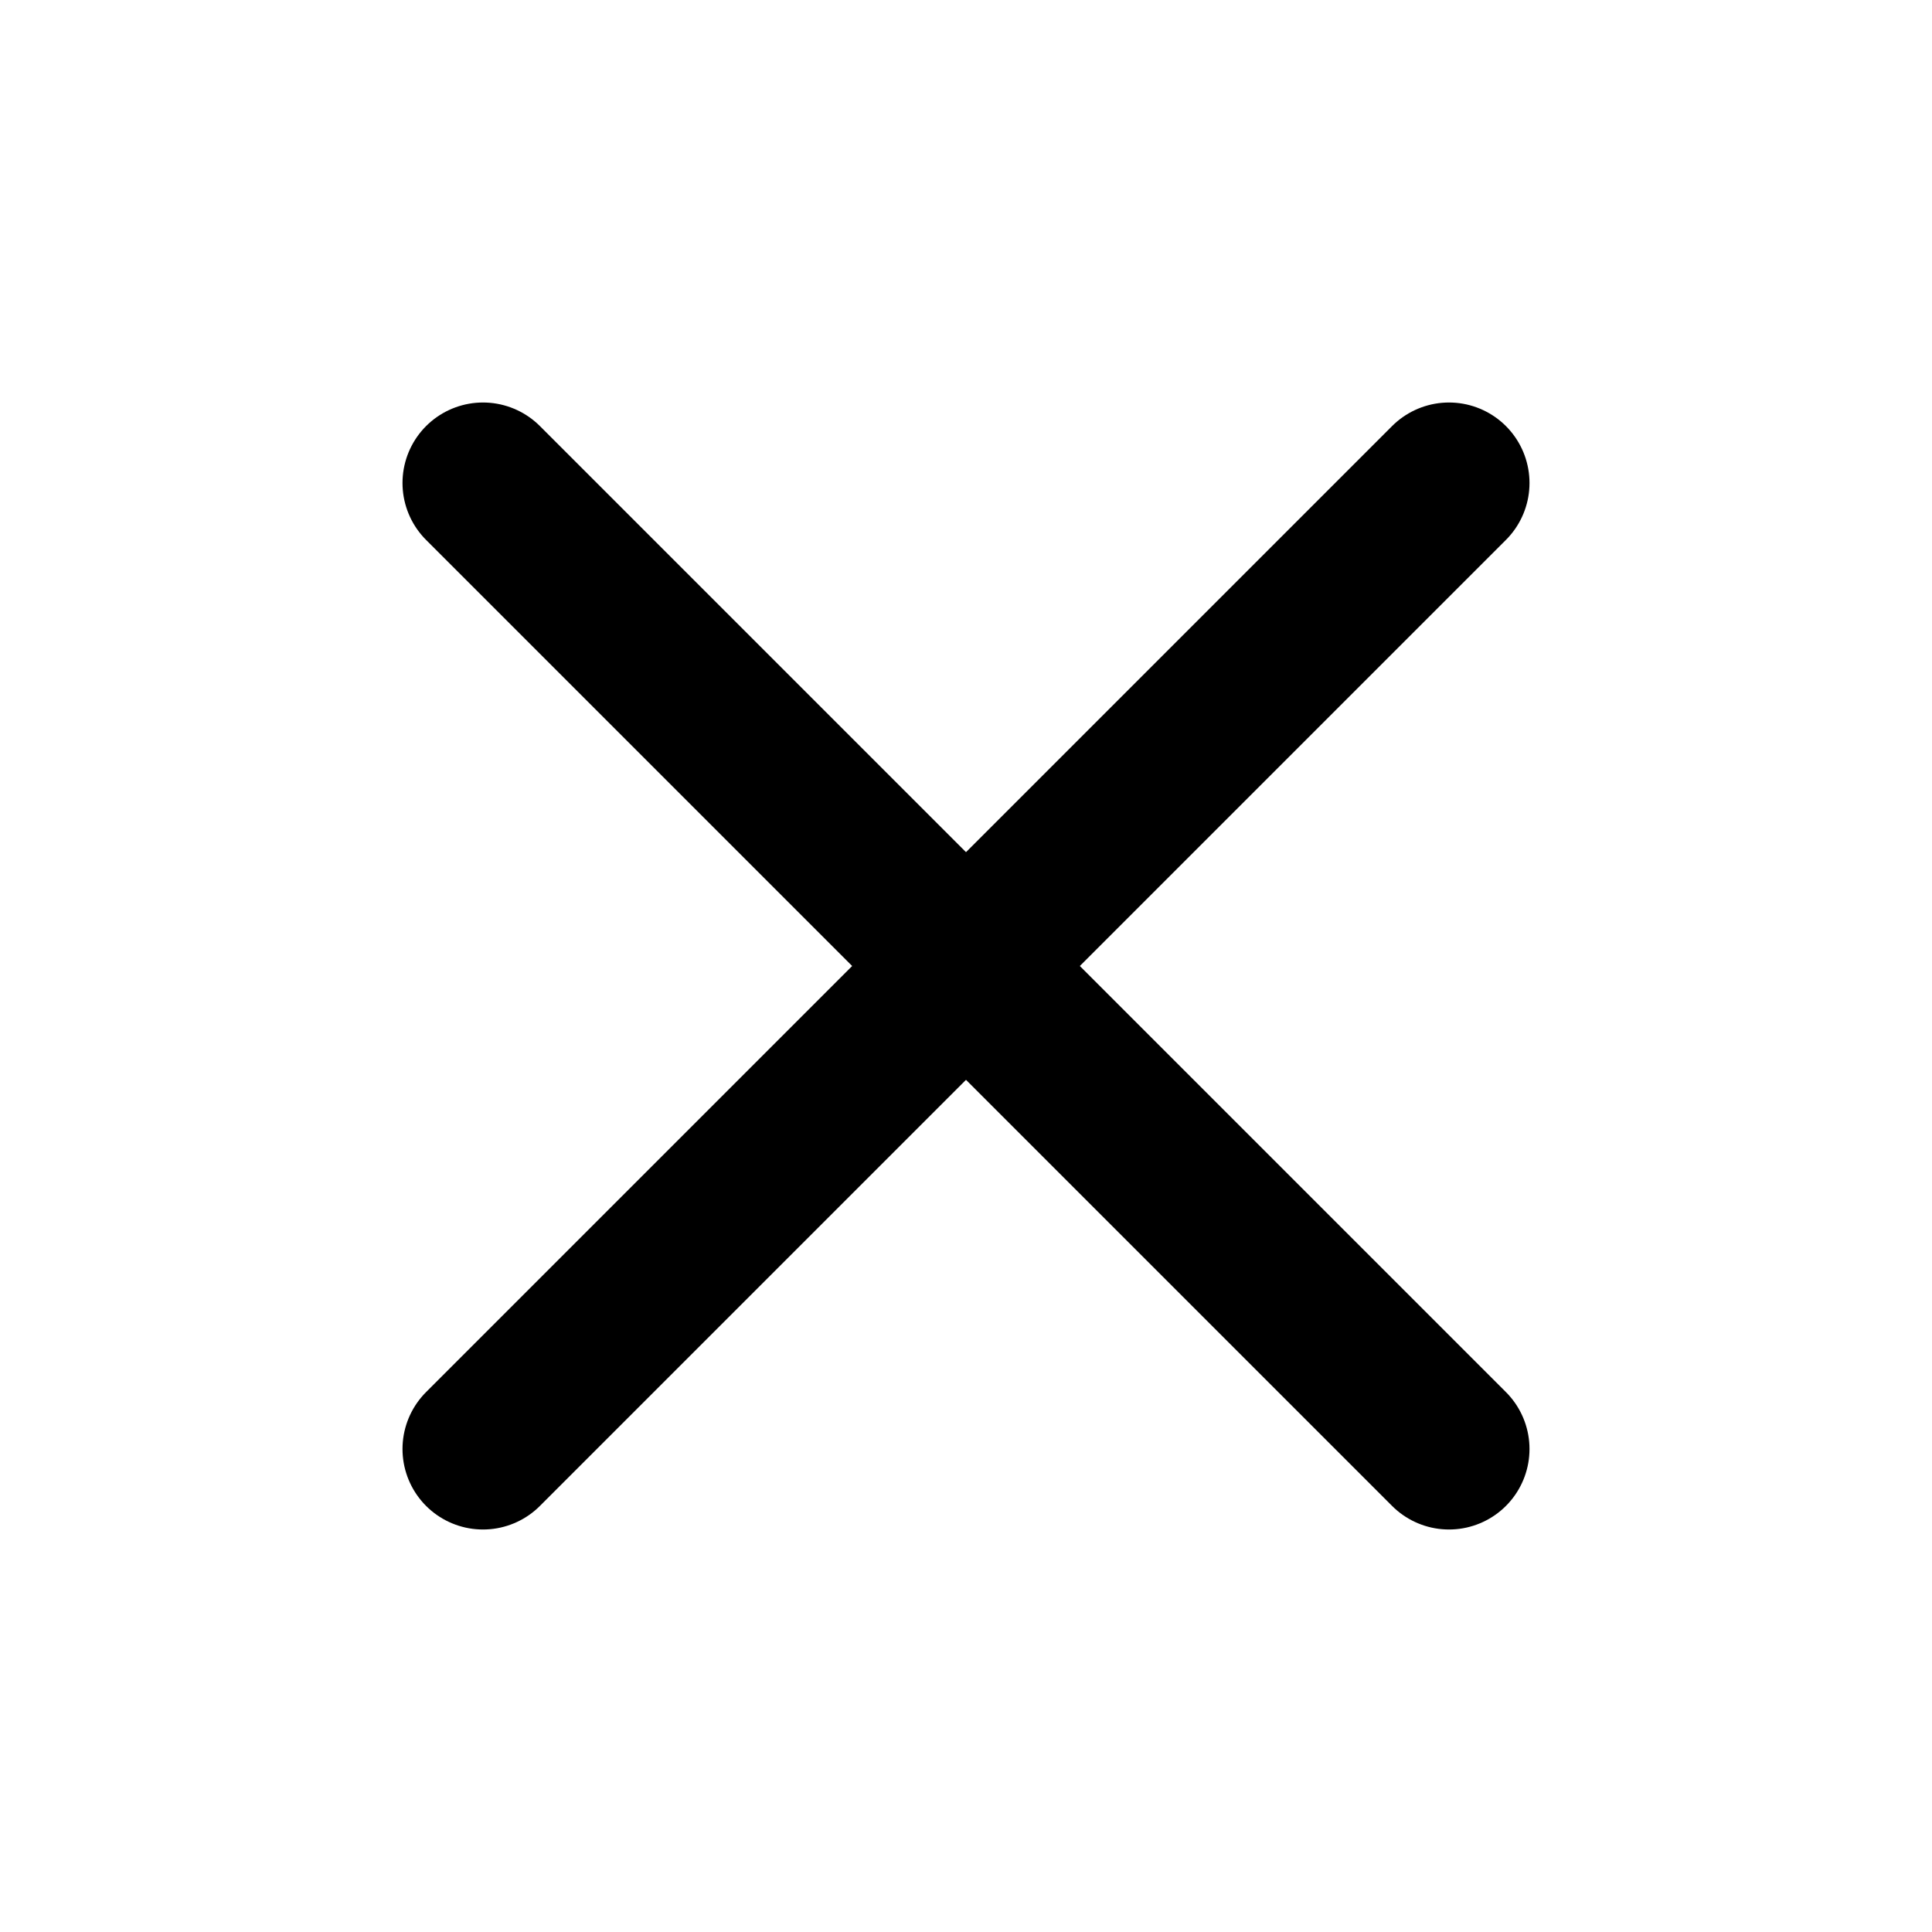
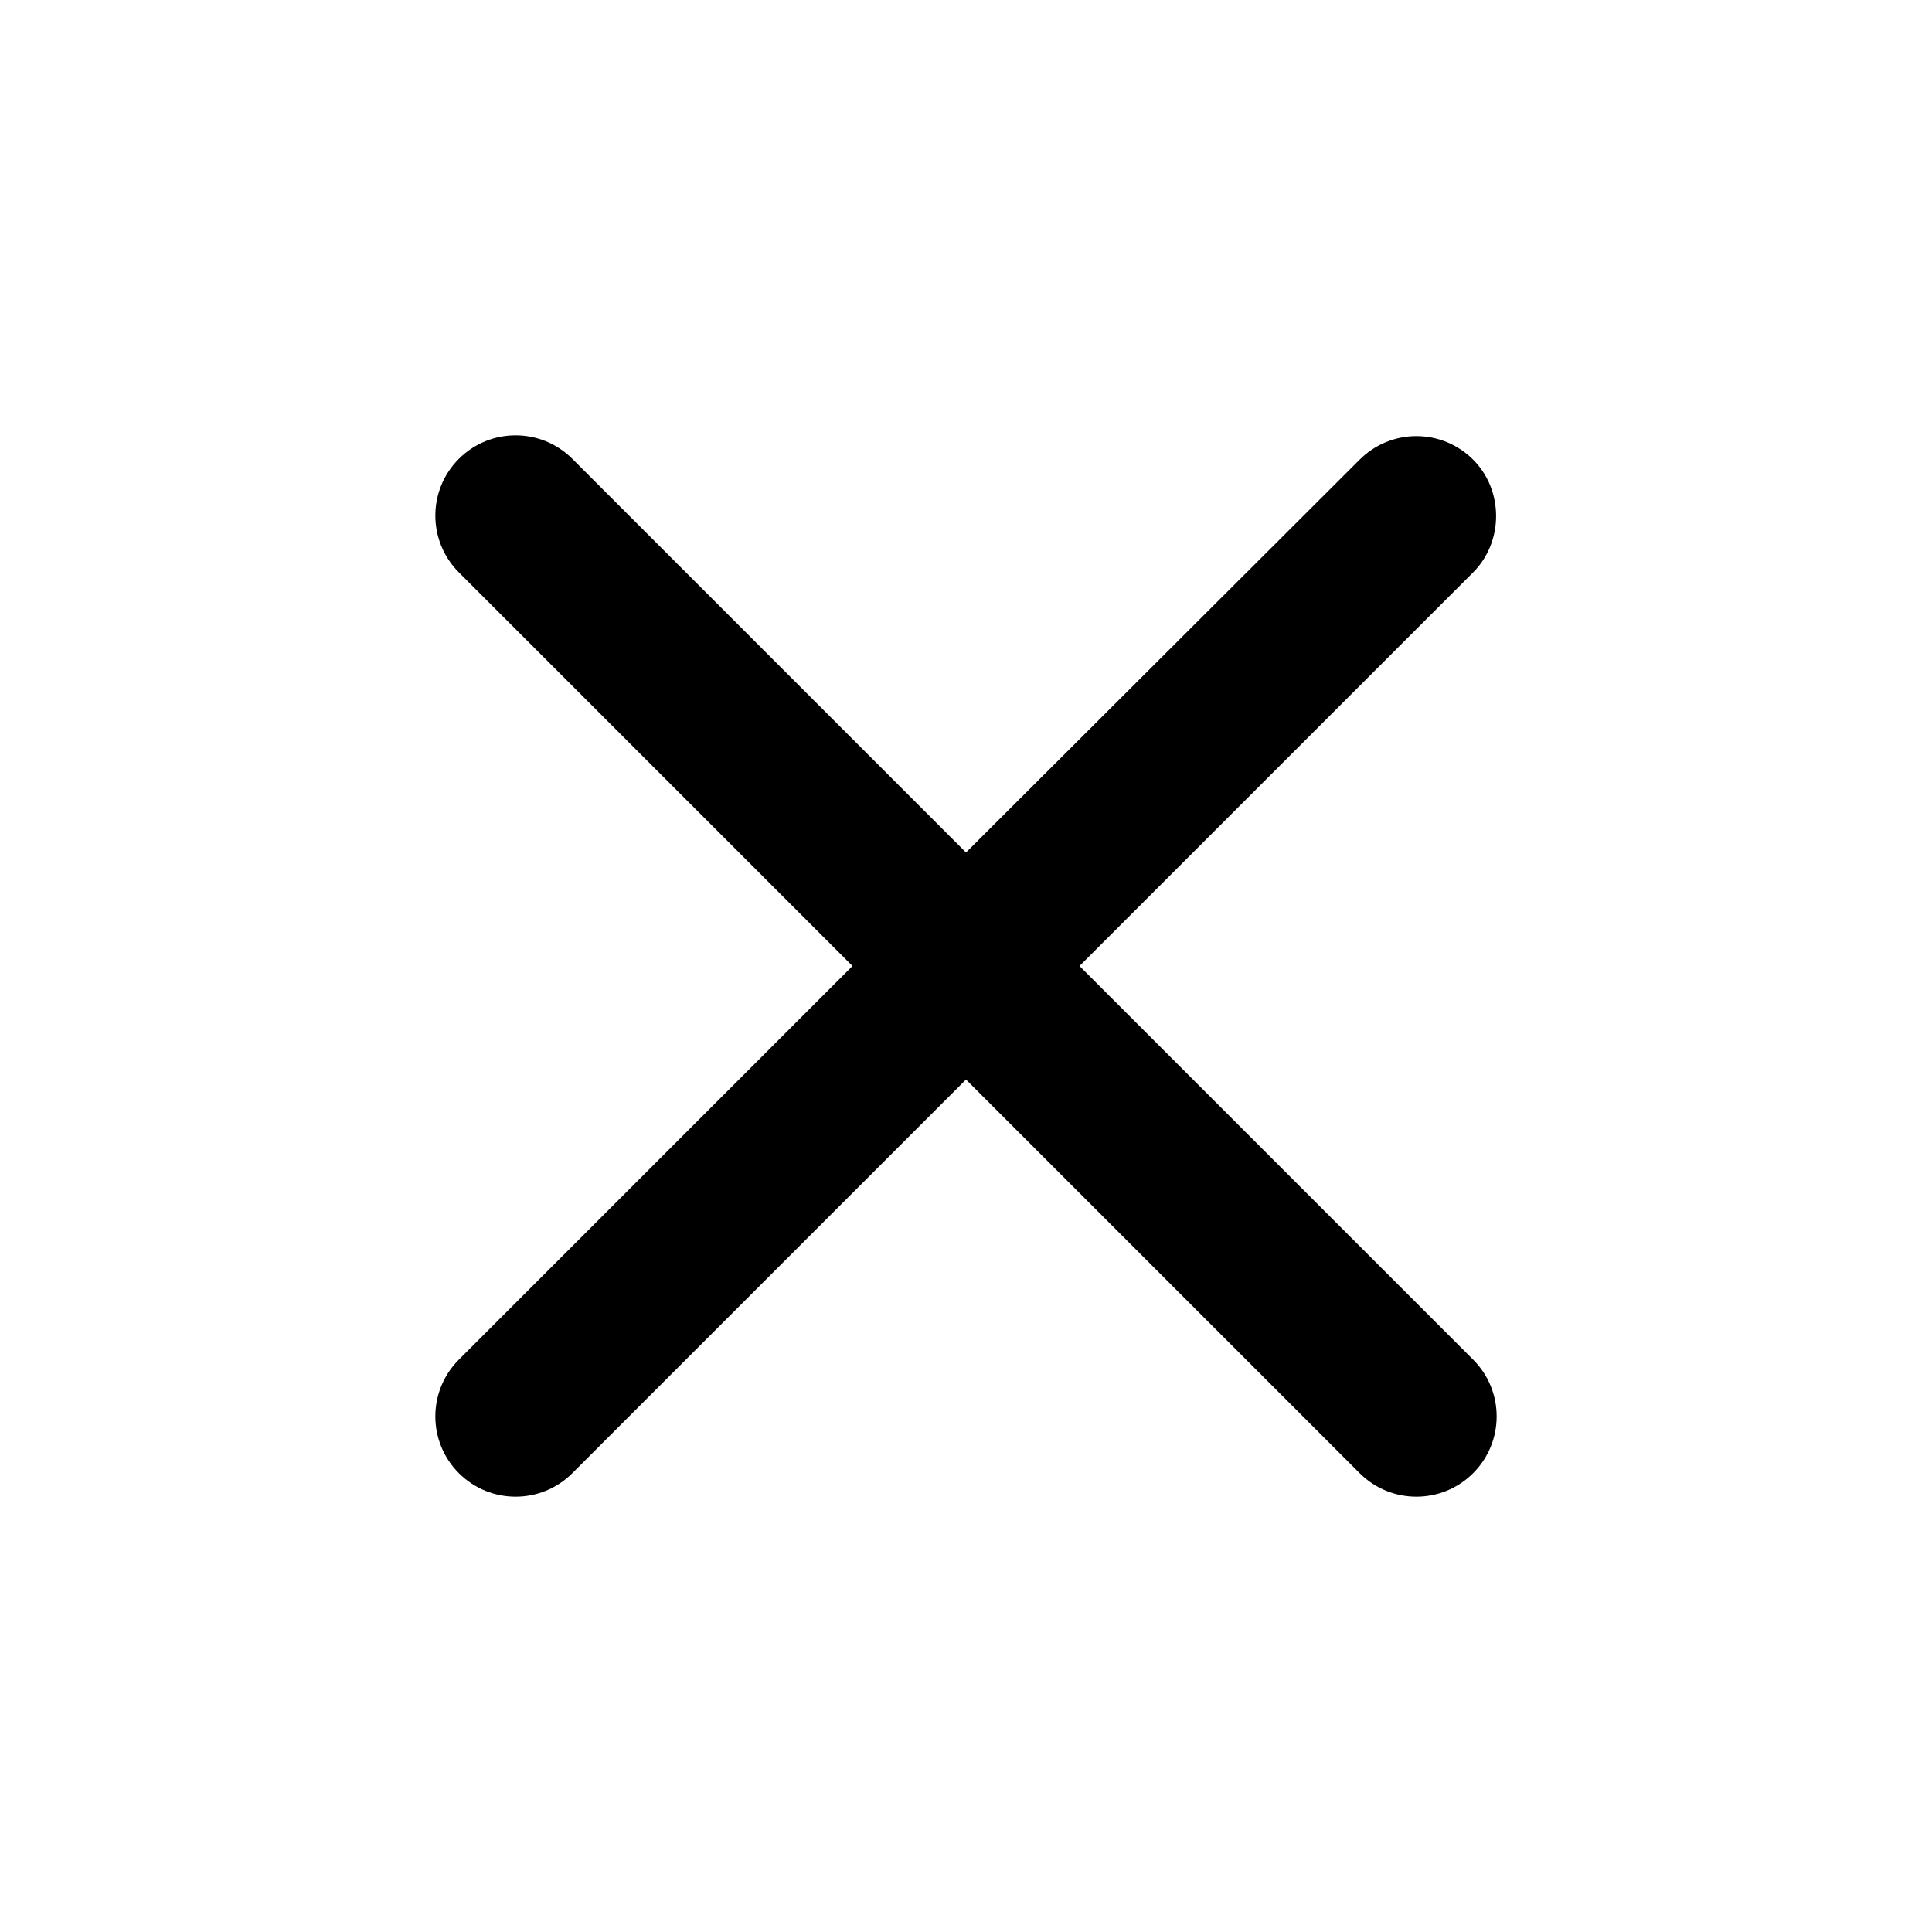
- <svg xmlns="http://www.w3.org/2000/svg" width="24" height="24" viewBox="0 0 24 24" fill="none" stroke="currentColor" stroke-width="2" stroke-linecap="round" stroke-linejoin="round">
-   <line x1="18" y1="6" x2="6" y2="18" />
-   <line x1="6" y1="6" x2="18" y2="18" />
+ <svg xmlns="http://www.w3.org/2000/svg" width="24" height="24" viewBox="0 0 24 24" fill="currentColor">
+   <path d="M18.3 5.71a.996.996 0 0 0-1.41 0L12 10.59 7.11 5.7A.996.996 0 1 0 5.7 7.11L10.59 12 5.7 16.89a.996.996 0 1 0 1.41 1.41L12 13.41l4.89 4.89a.996.996 0 1 0 1.41-1.41L13.41 12l4.89-4.89c.38-.38.38-1.02 0-1.4z" />
</svg>
